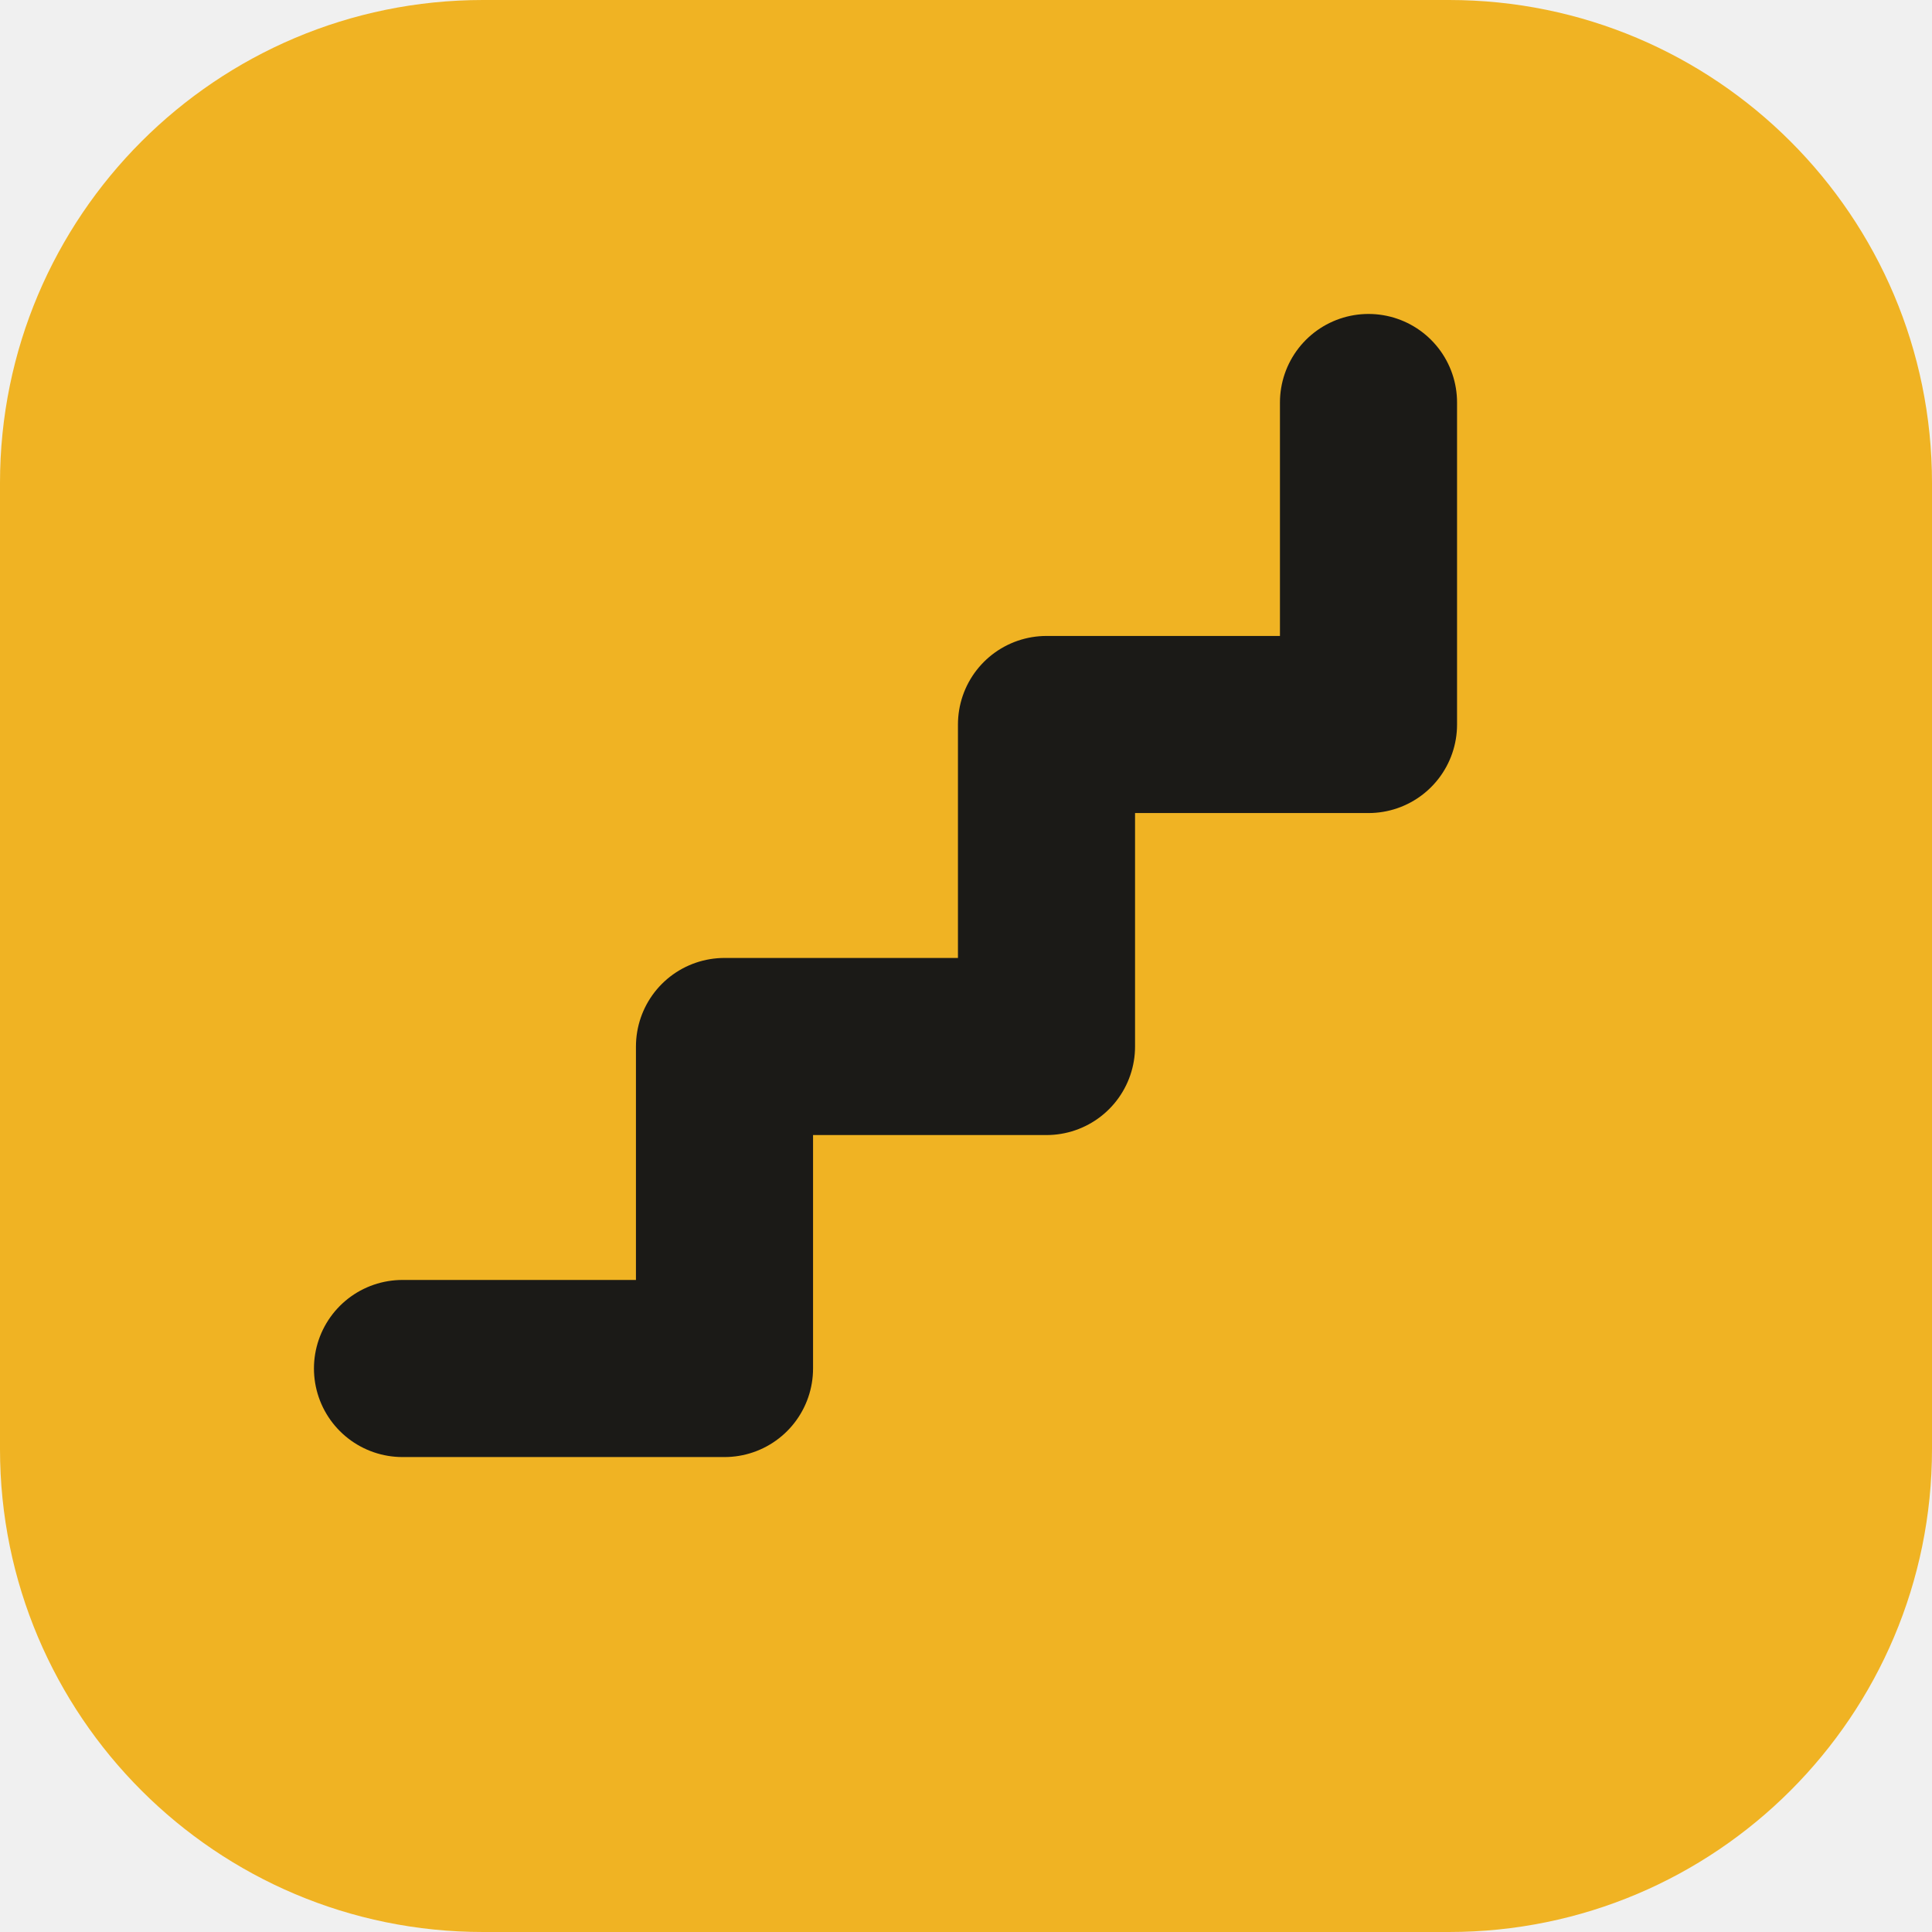
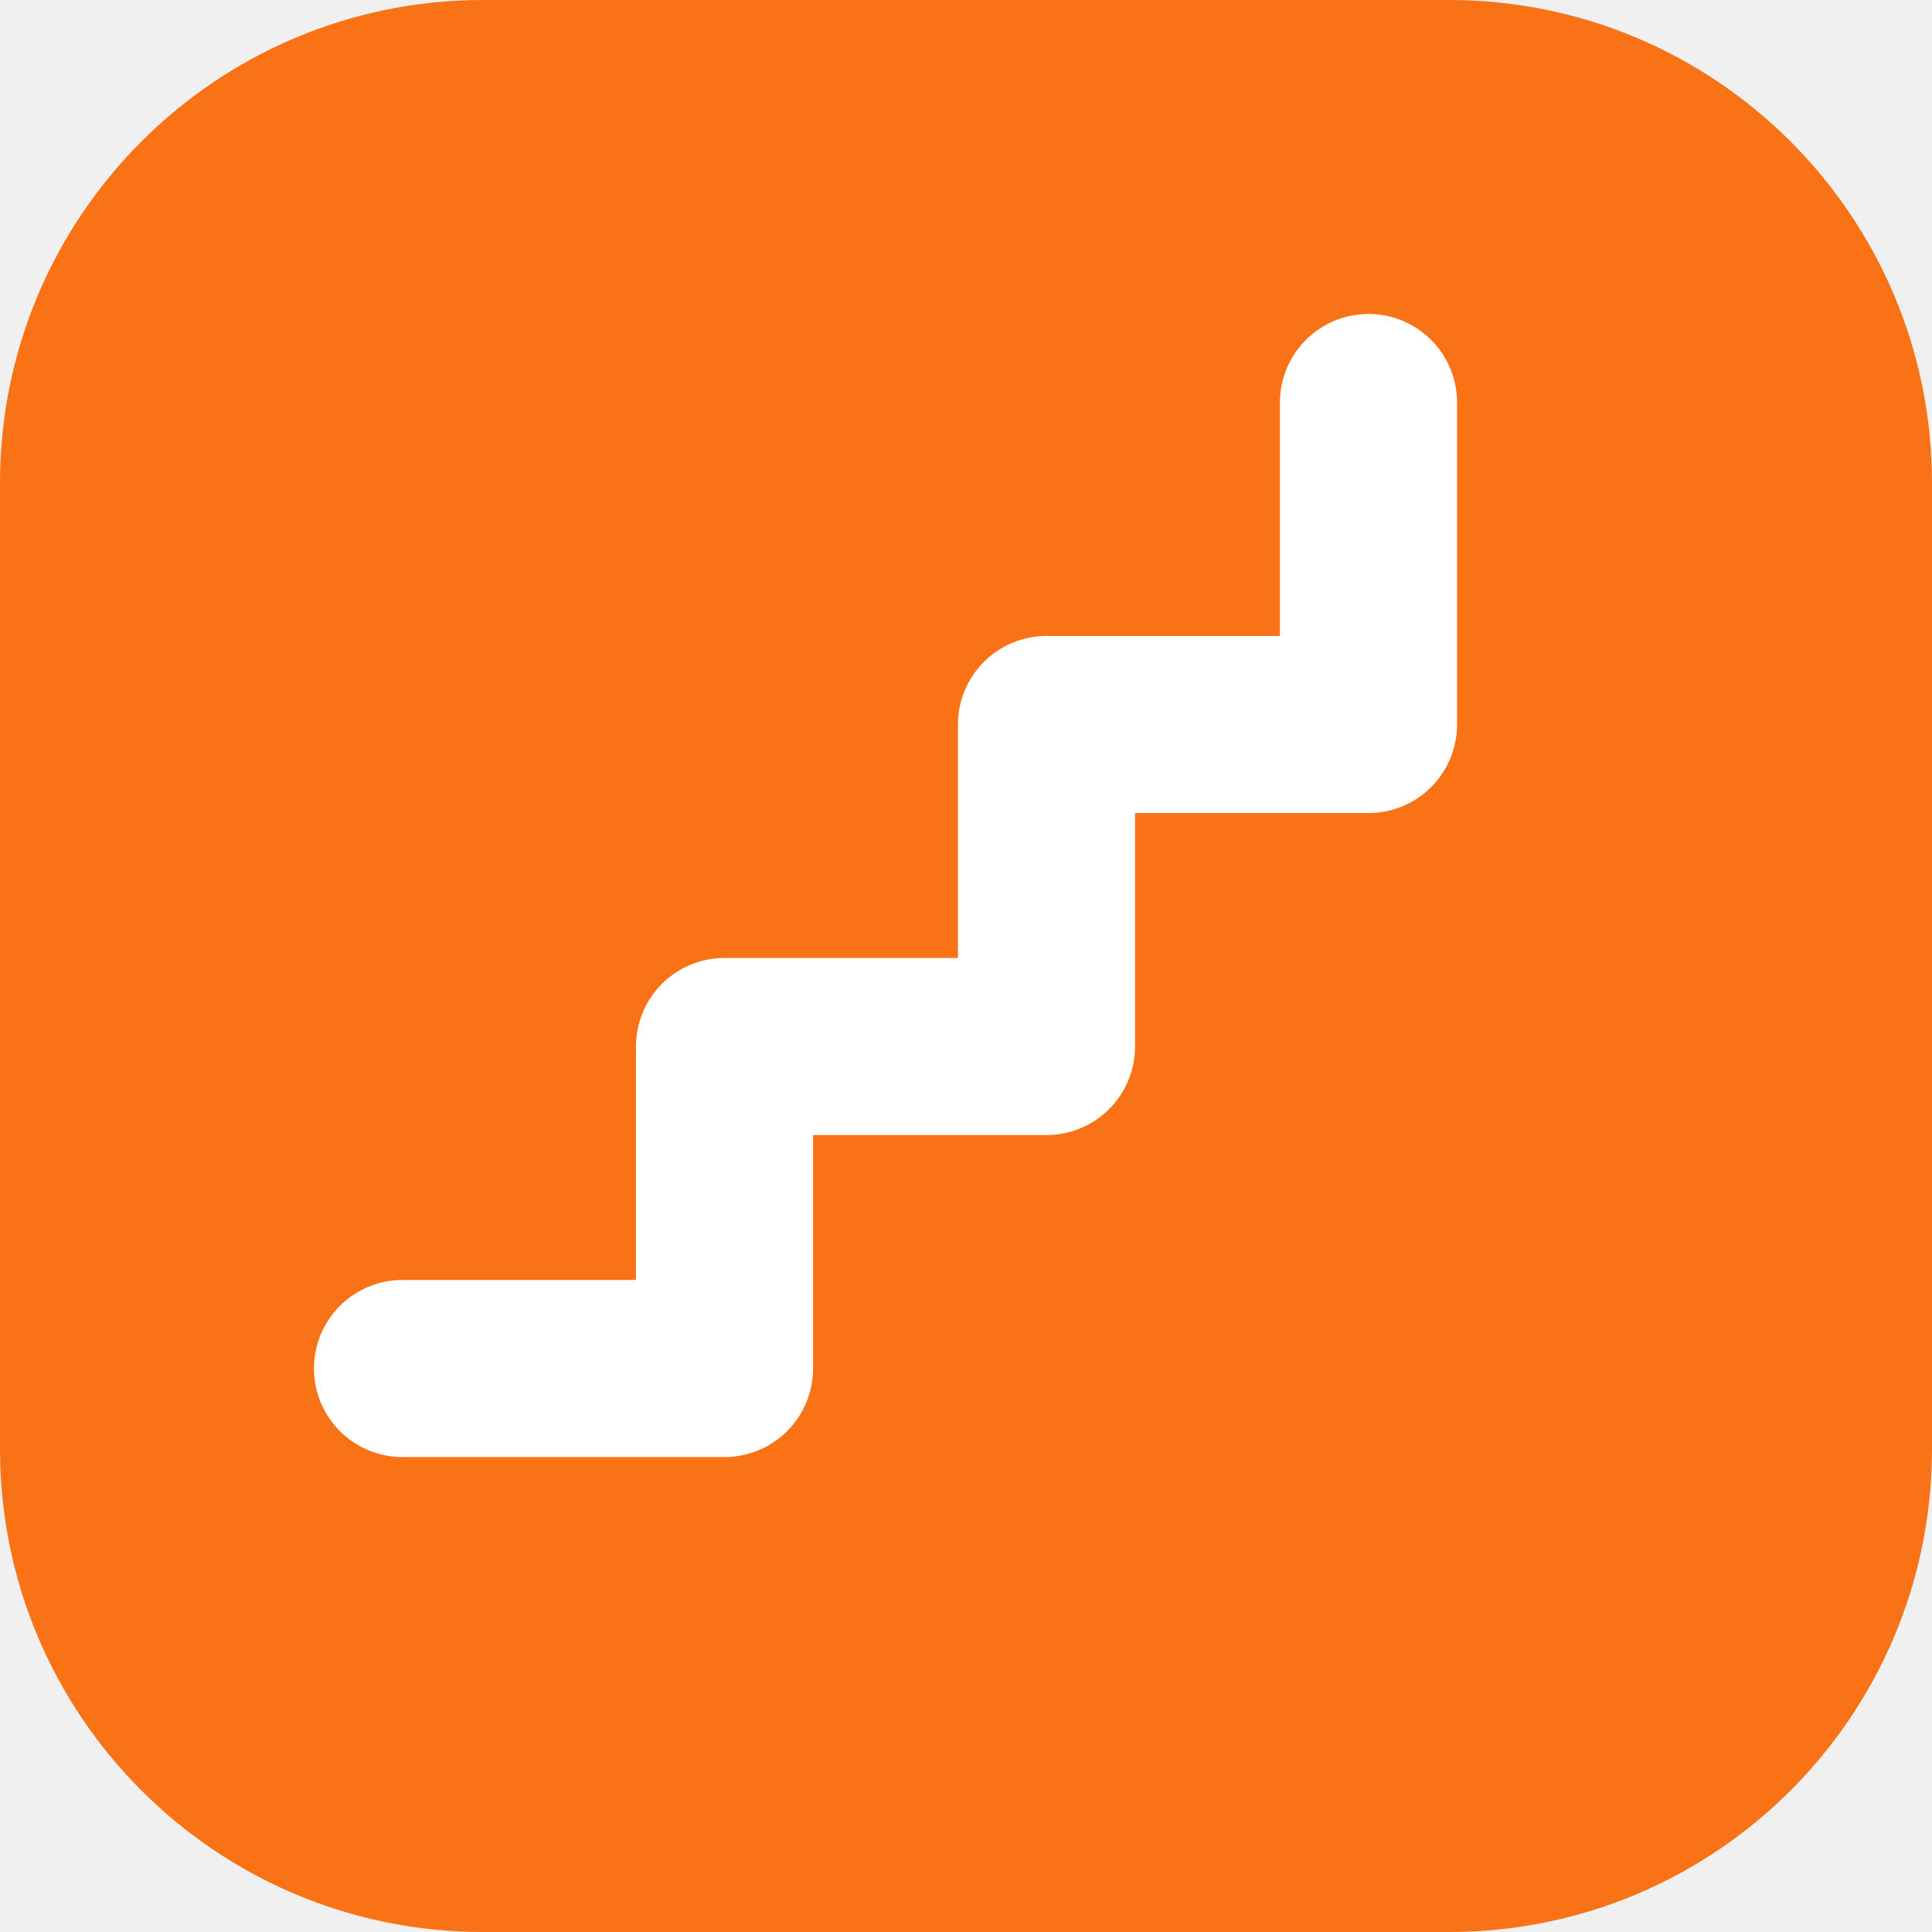
<svg xmlns="http://www.w3.org/2000/svg" viewBox="0 0 24 24">
-   <rect width="24" height="24" rx="6" fill="#F0B323" />
-   <path d="M5 17h4v-4h4V9h4V5" fill="none" stroke="#1B1A17" stroke-width="2.2" stroke-linecap="round" stroke-linejoin="round" />
+   <rect width="24" height="24" rx="6" fill="#F97216" />
+   <path d="M5 17h4v-4h4V9h4V5" fill="none" stroke="#FFFFFF" stroke-width="2.2" stroke-linecap="round" stroke-linejoin="round" />
</svg>
